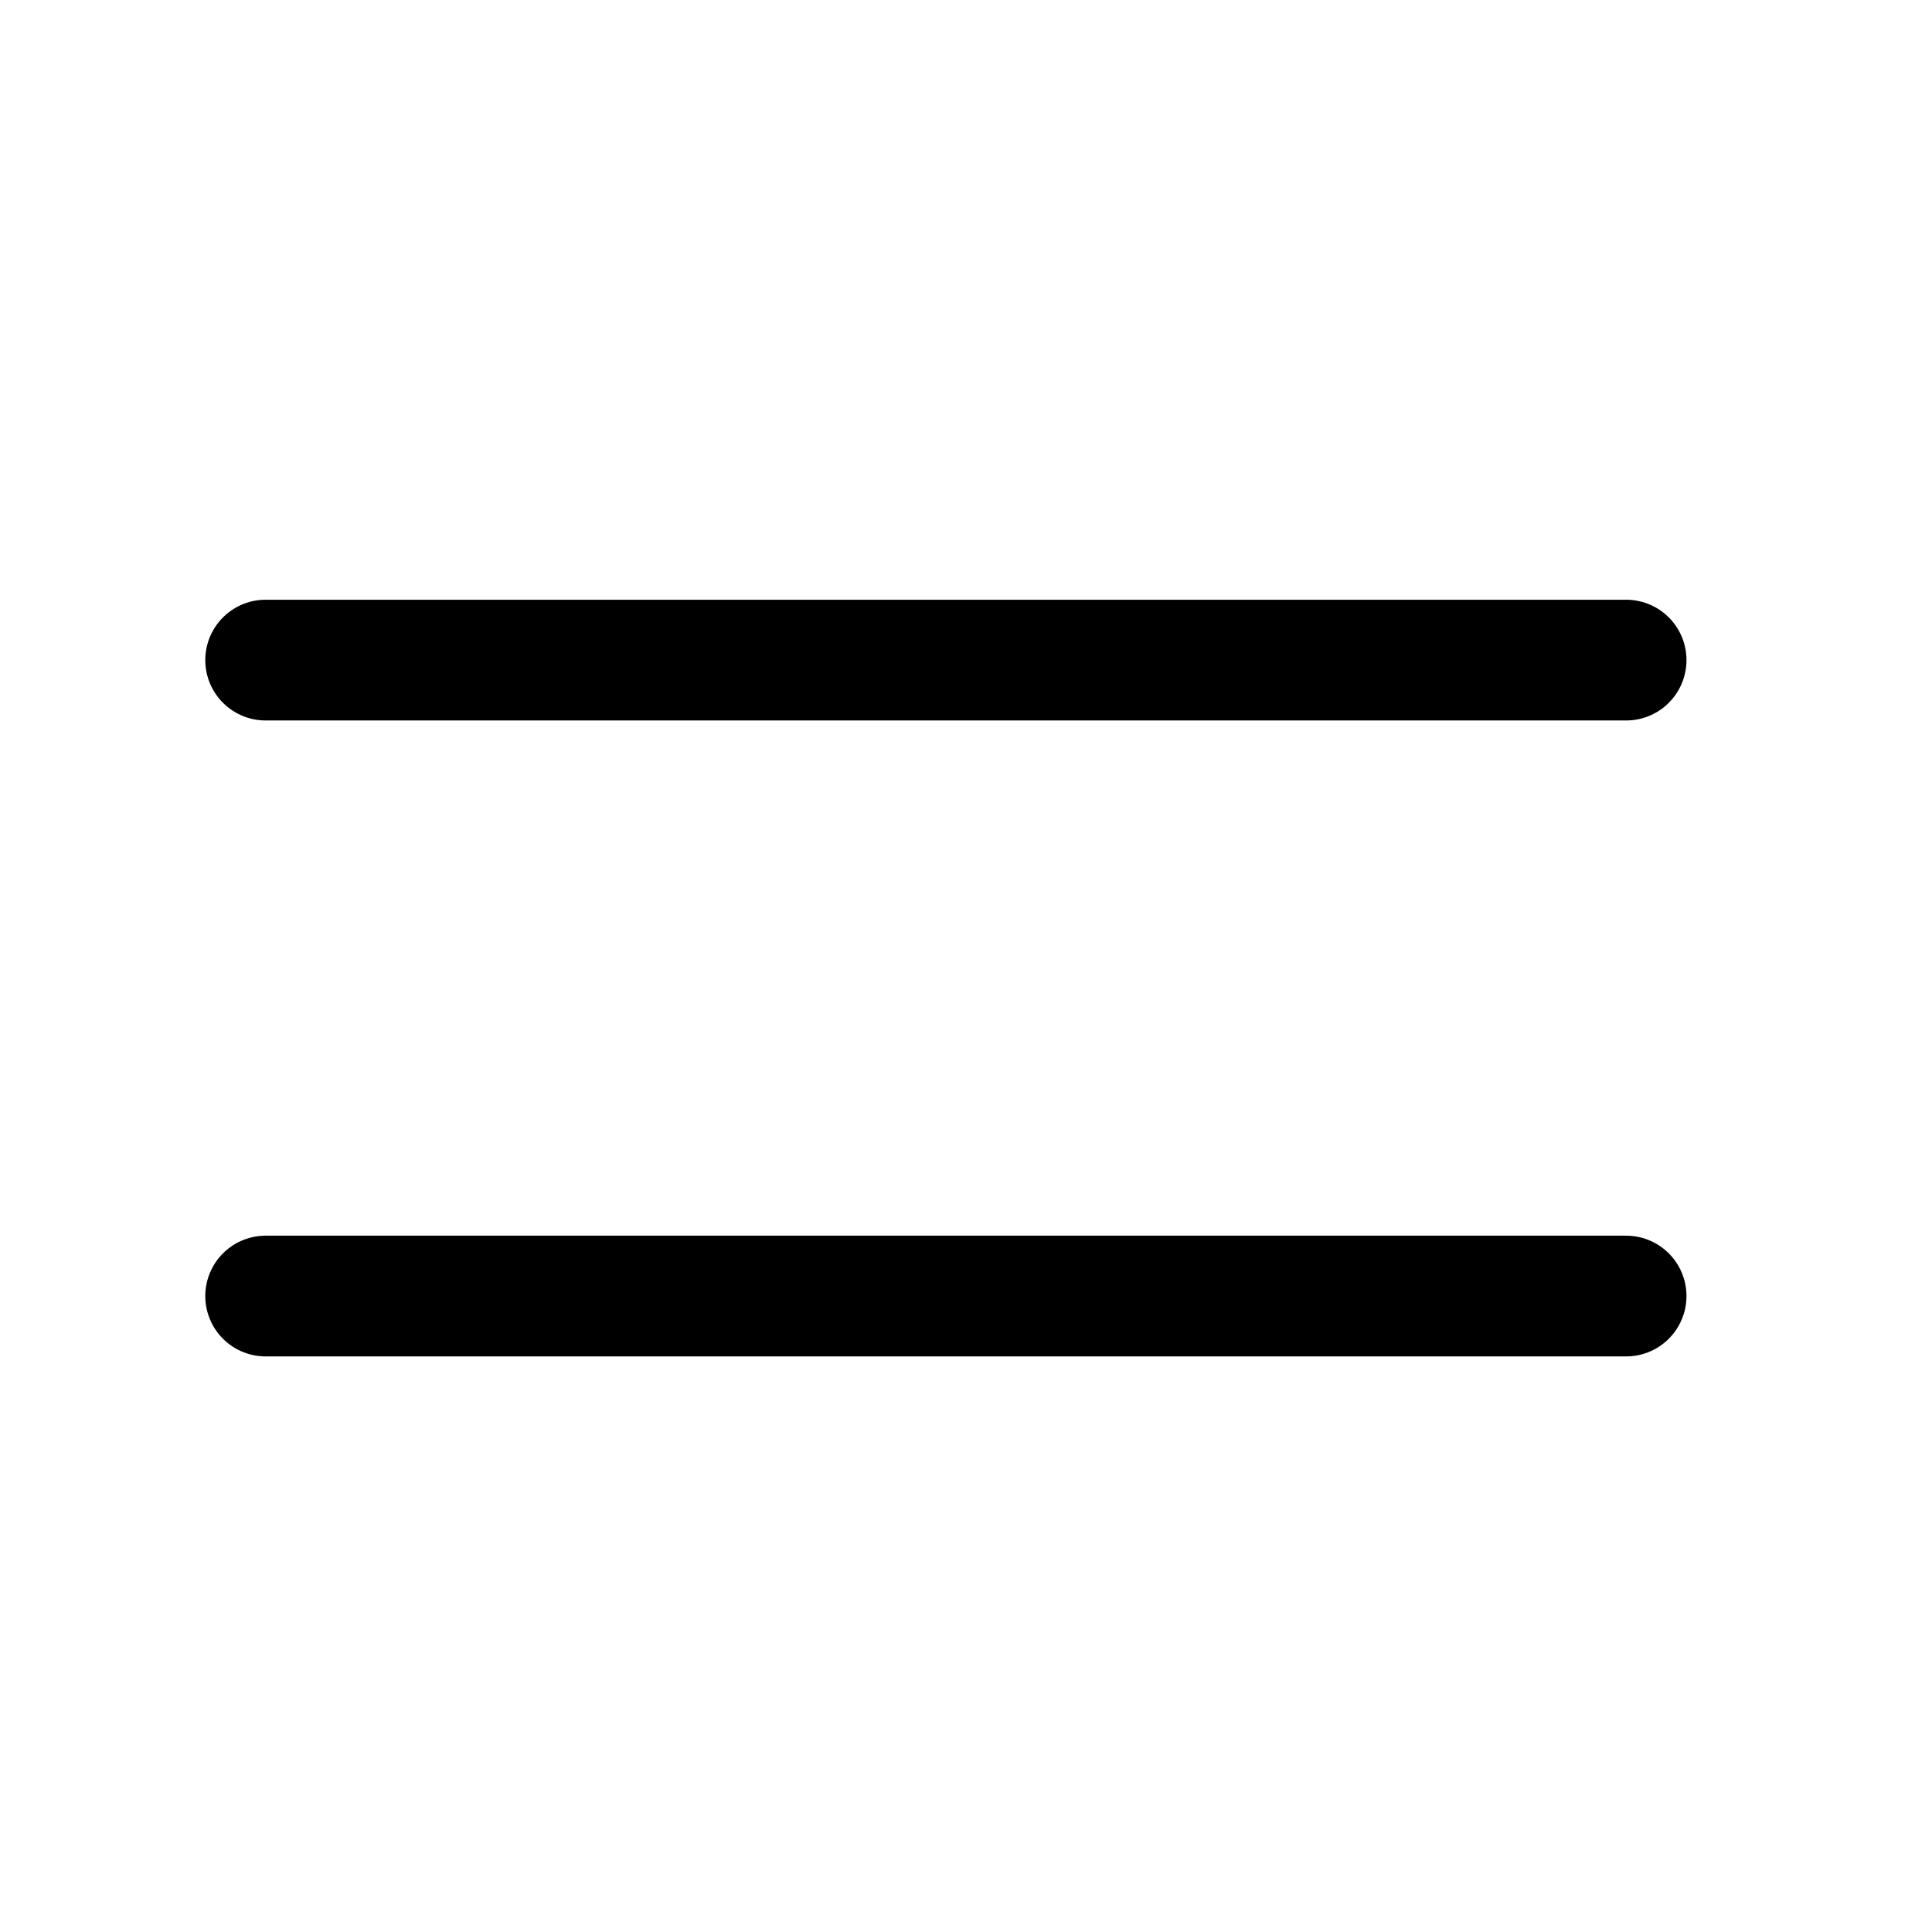
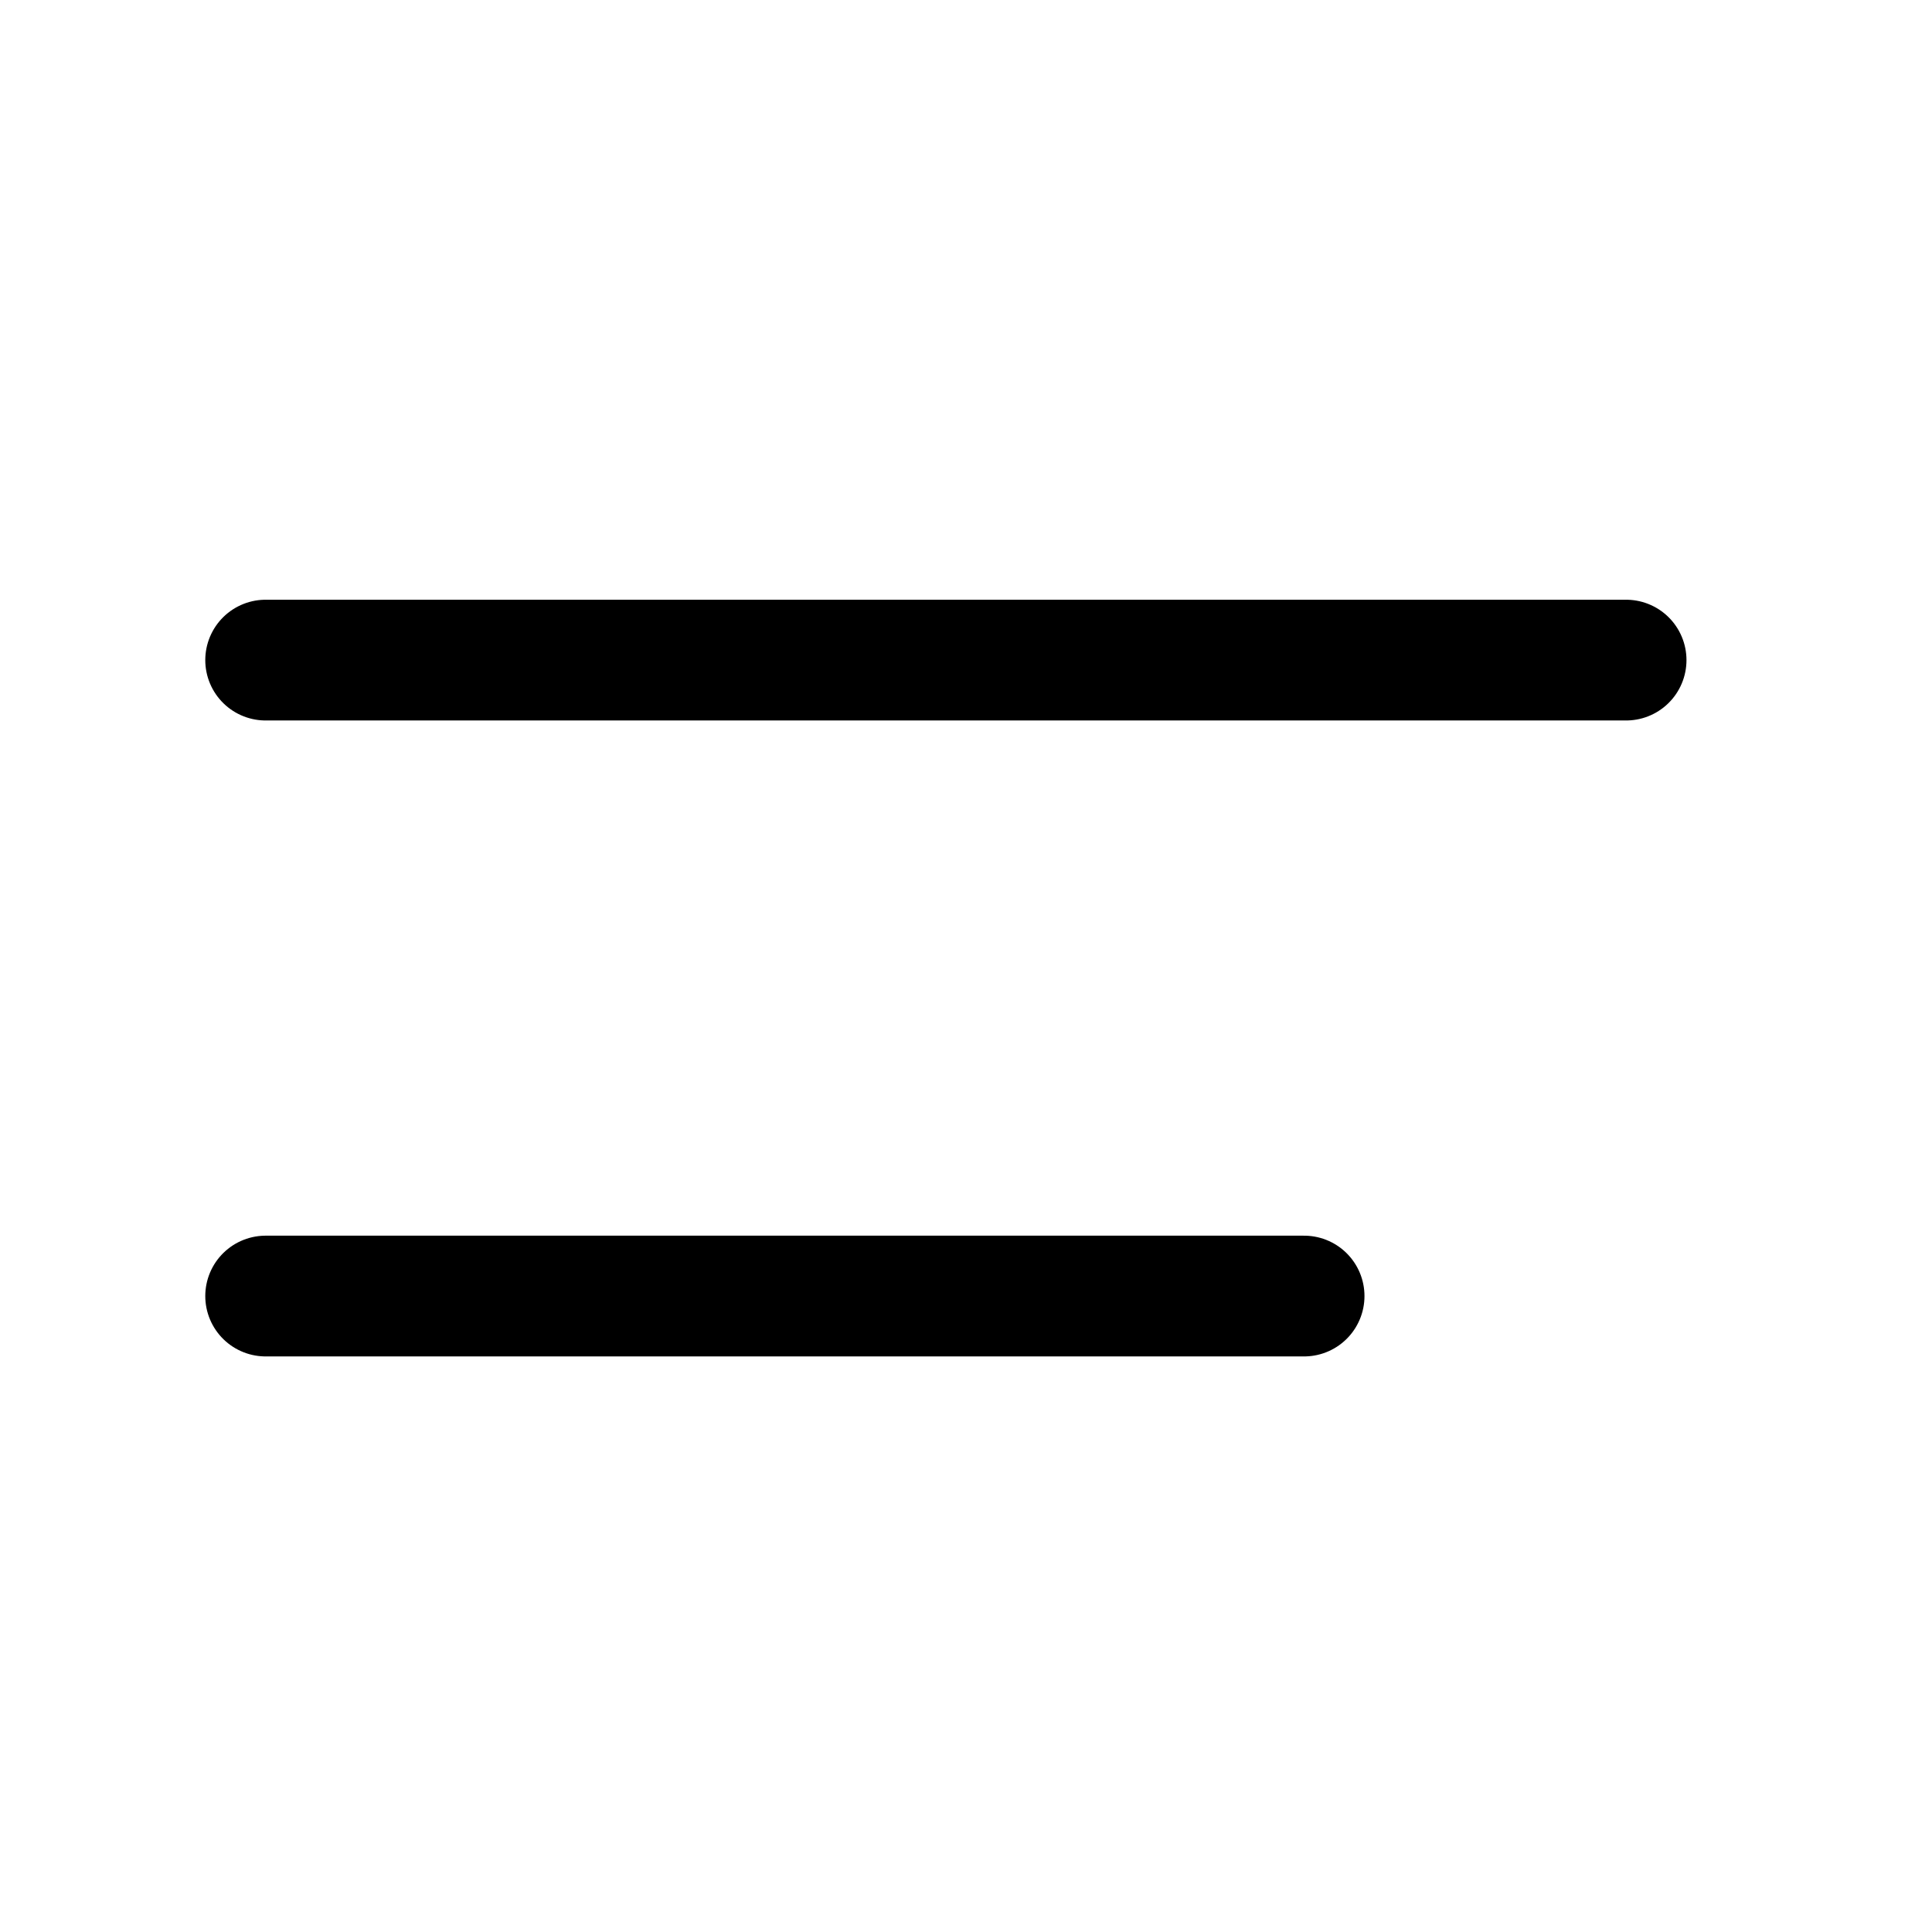
<svg xmlns="http://www.w3.org/2000/svg" id="Layer_1" data-name="Layer 1" viewBox="0 0 24 24">
  <line x1="20.2" y1="8.2" x2="3.3" y2="8.2" fill="none" stroke="#000" stroke-linecap="round" stroke-linejoin="round" stroke-width="1.5" />
-   <line x1="20.2" y1="16.1" x2="3.3" y2="16.1" fill="none" stroke="#000" stroke-linecap="round" stroke-linejoin="round" stroke-width="1.5" />
+   <line x1="16.2" y1="16.1" x2="3.3" y2="16.1" fill="none" stroke="#000" stroke-linecap="round" stroke-linejoin="round" stroke-width="1.5" />
</svg>
